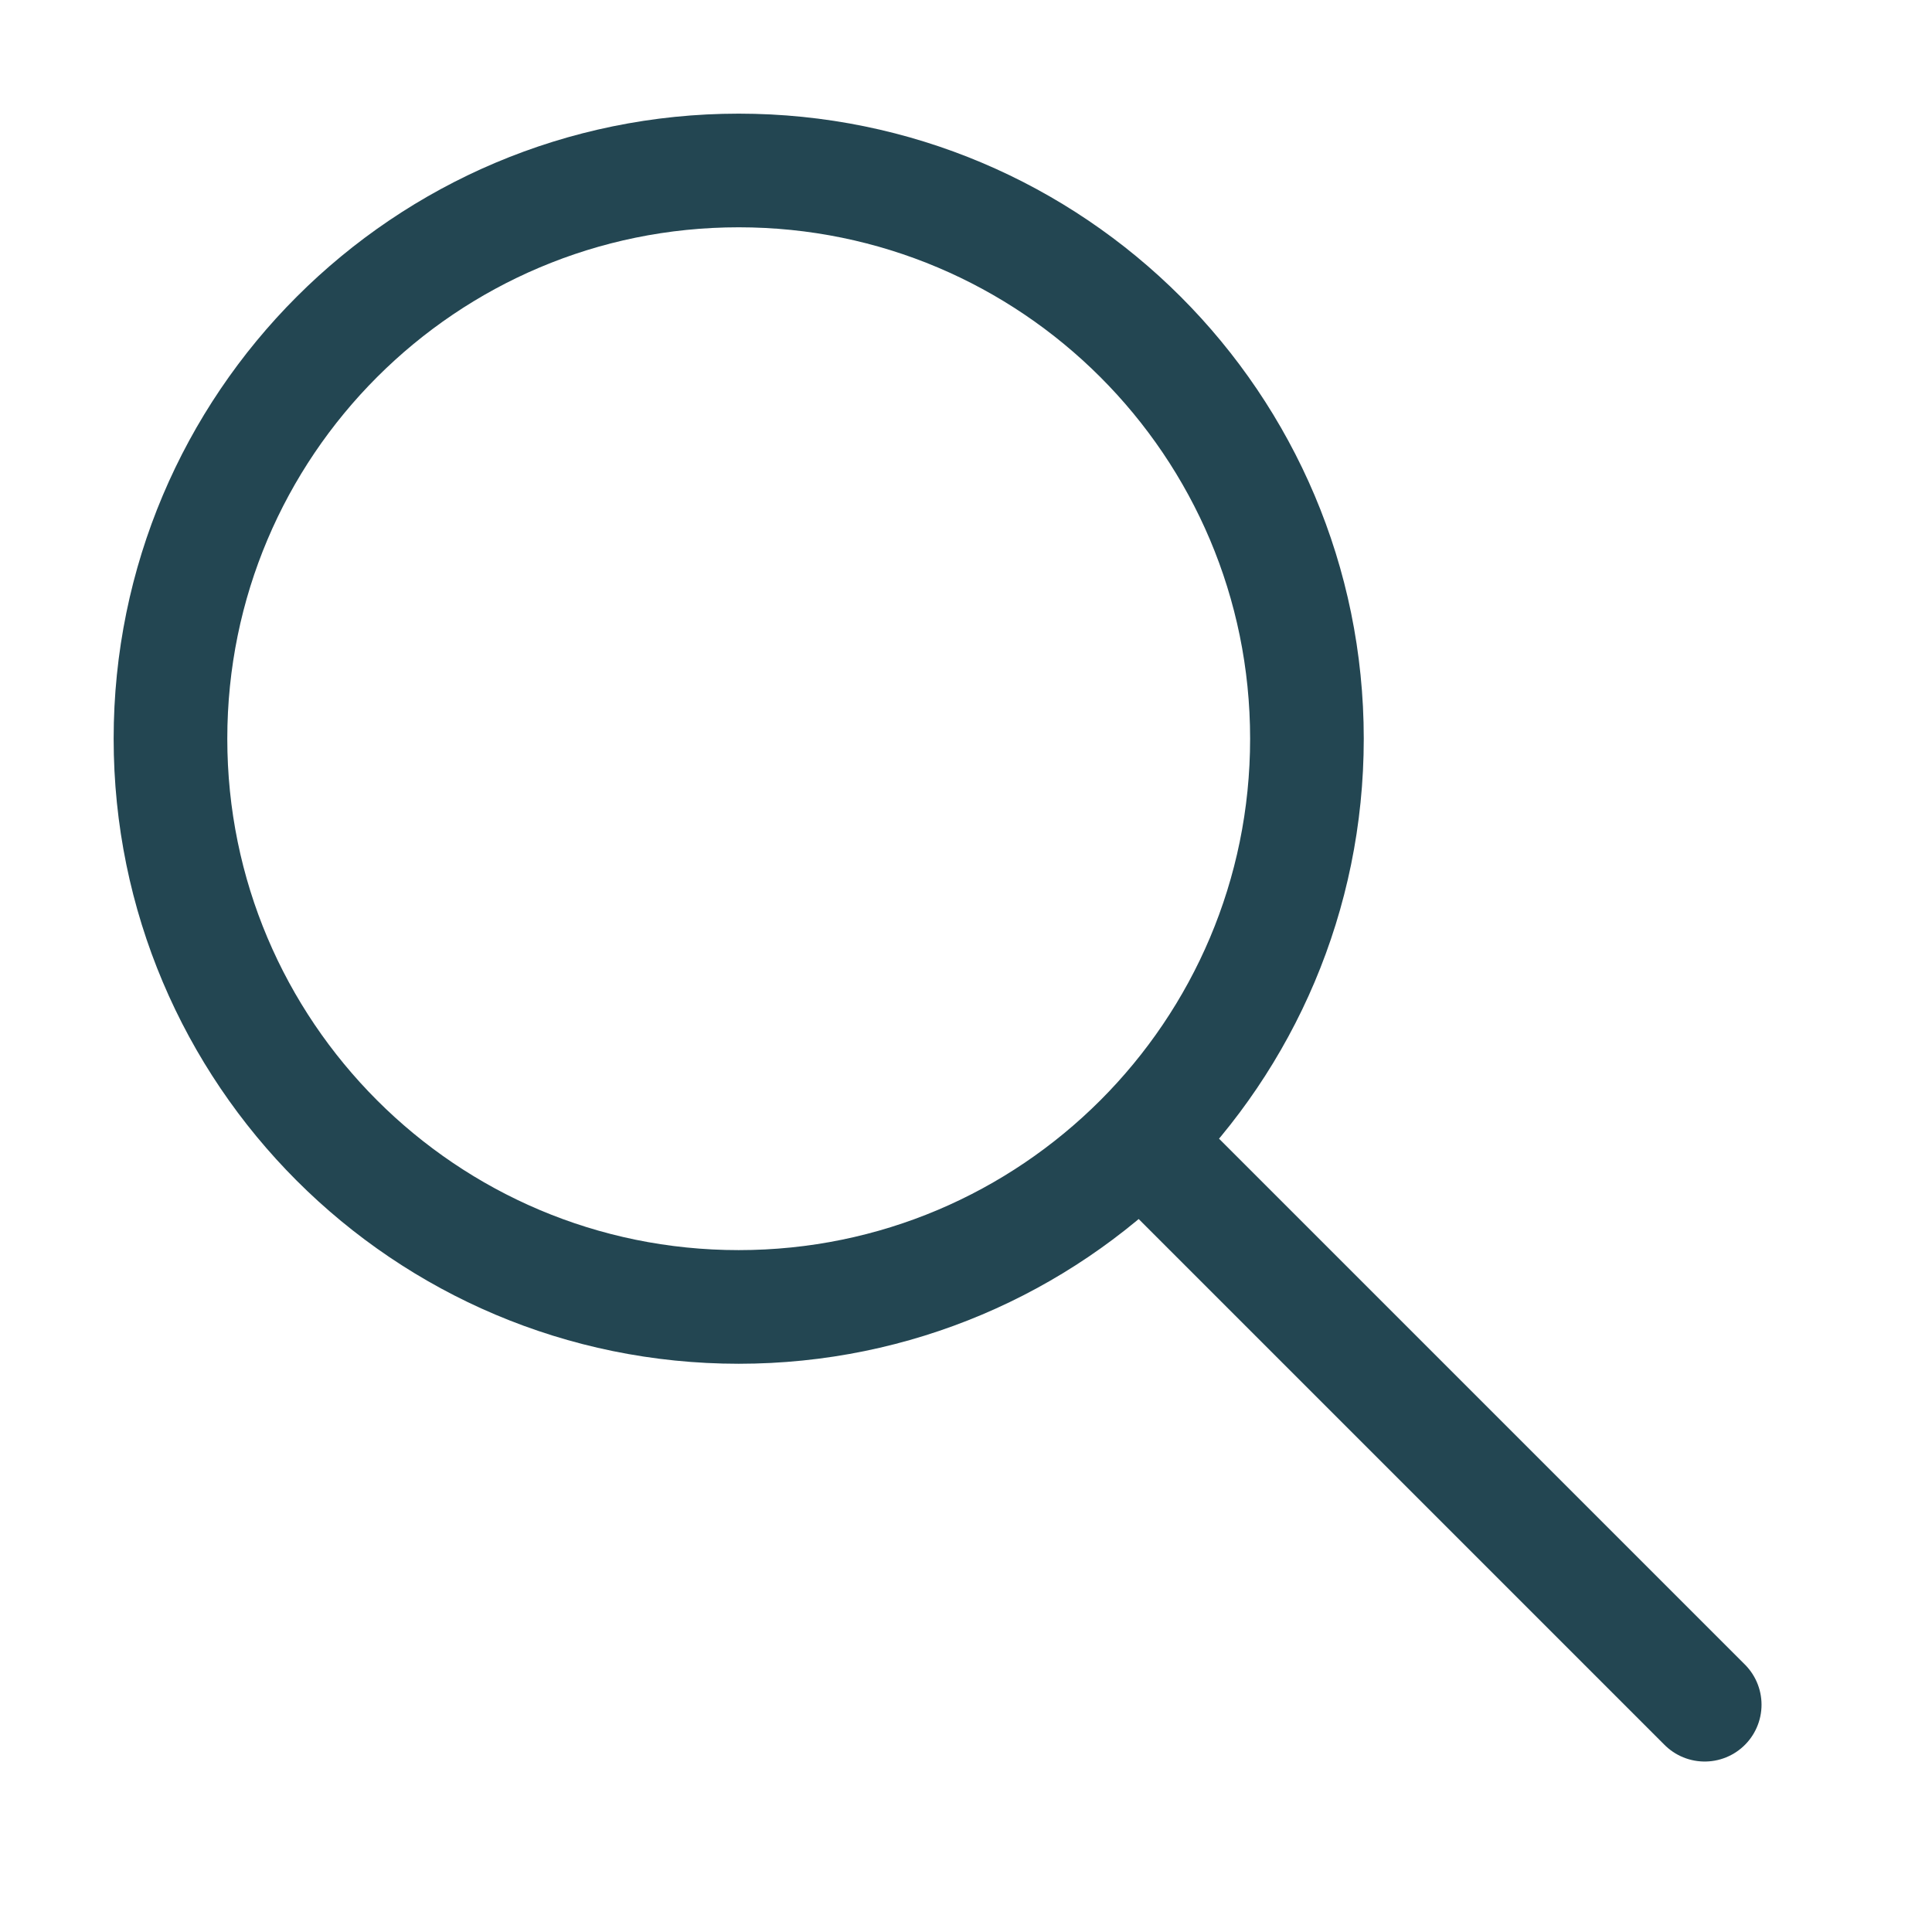
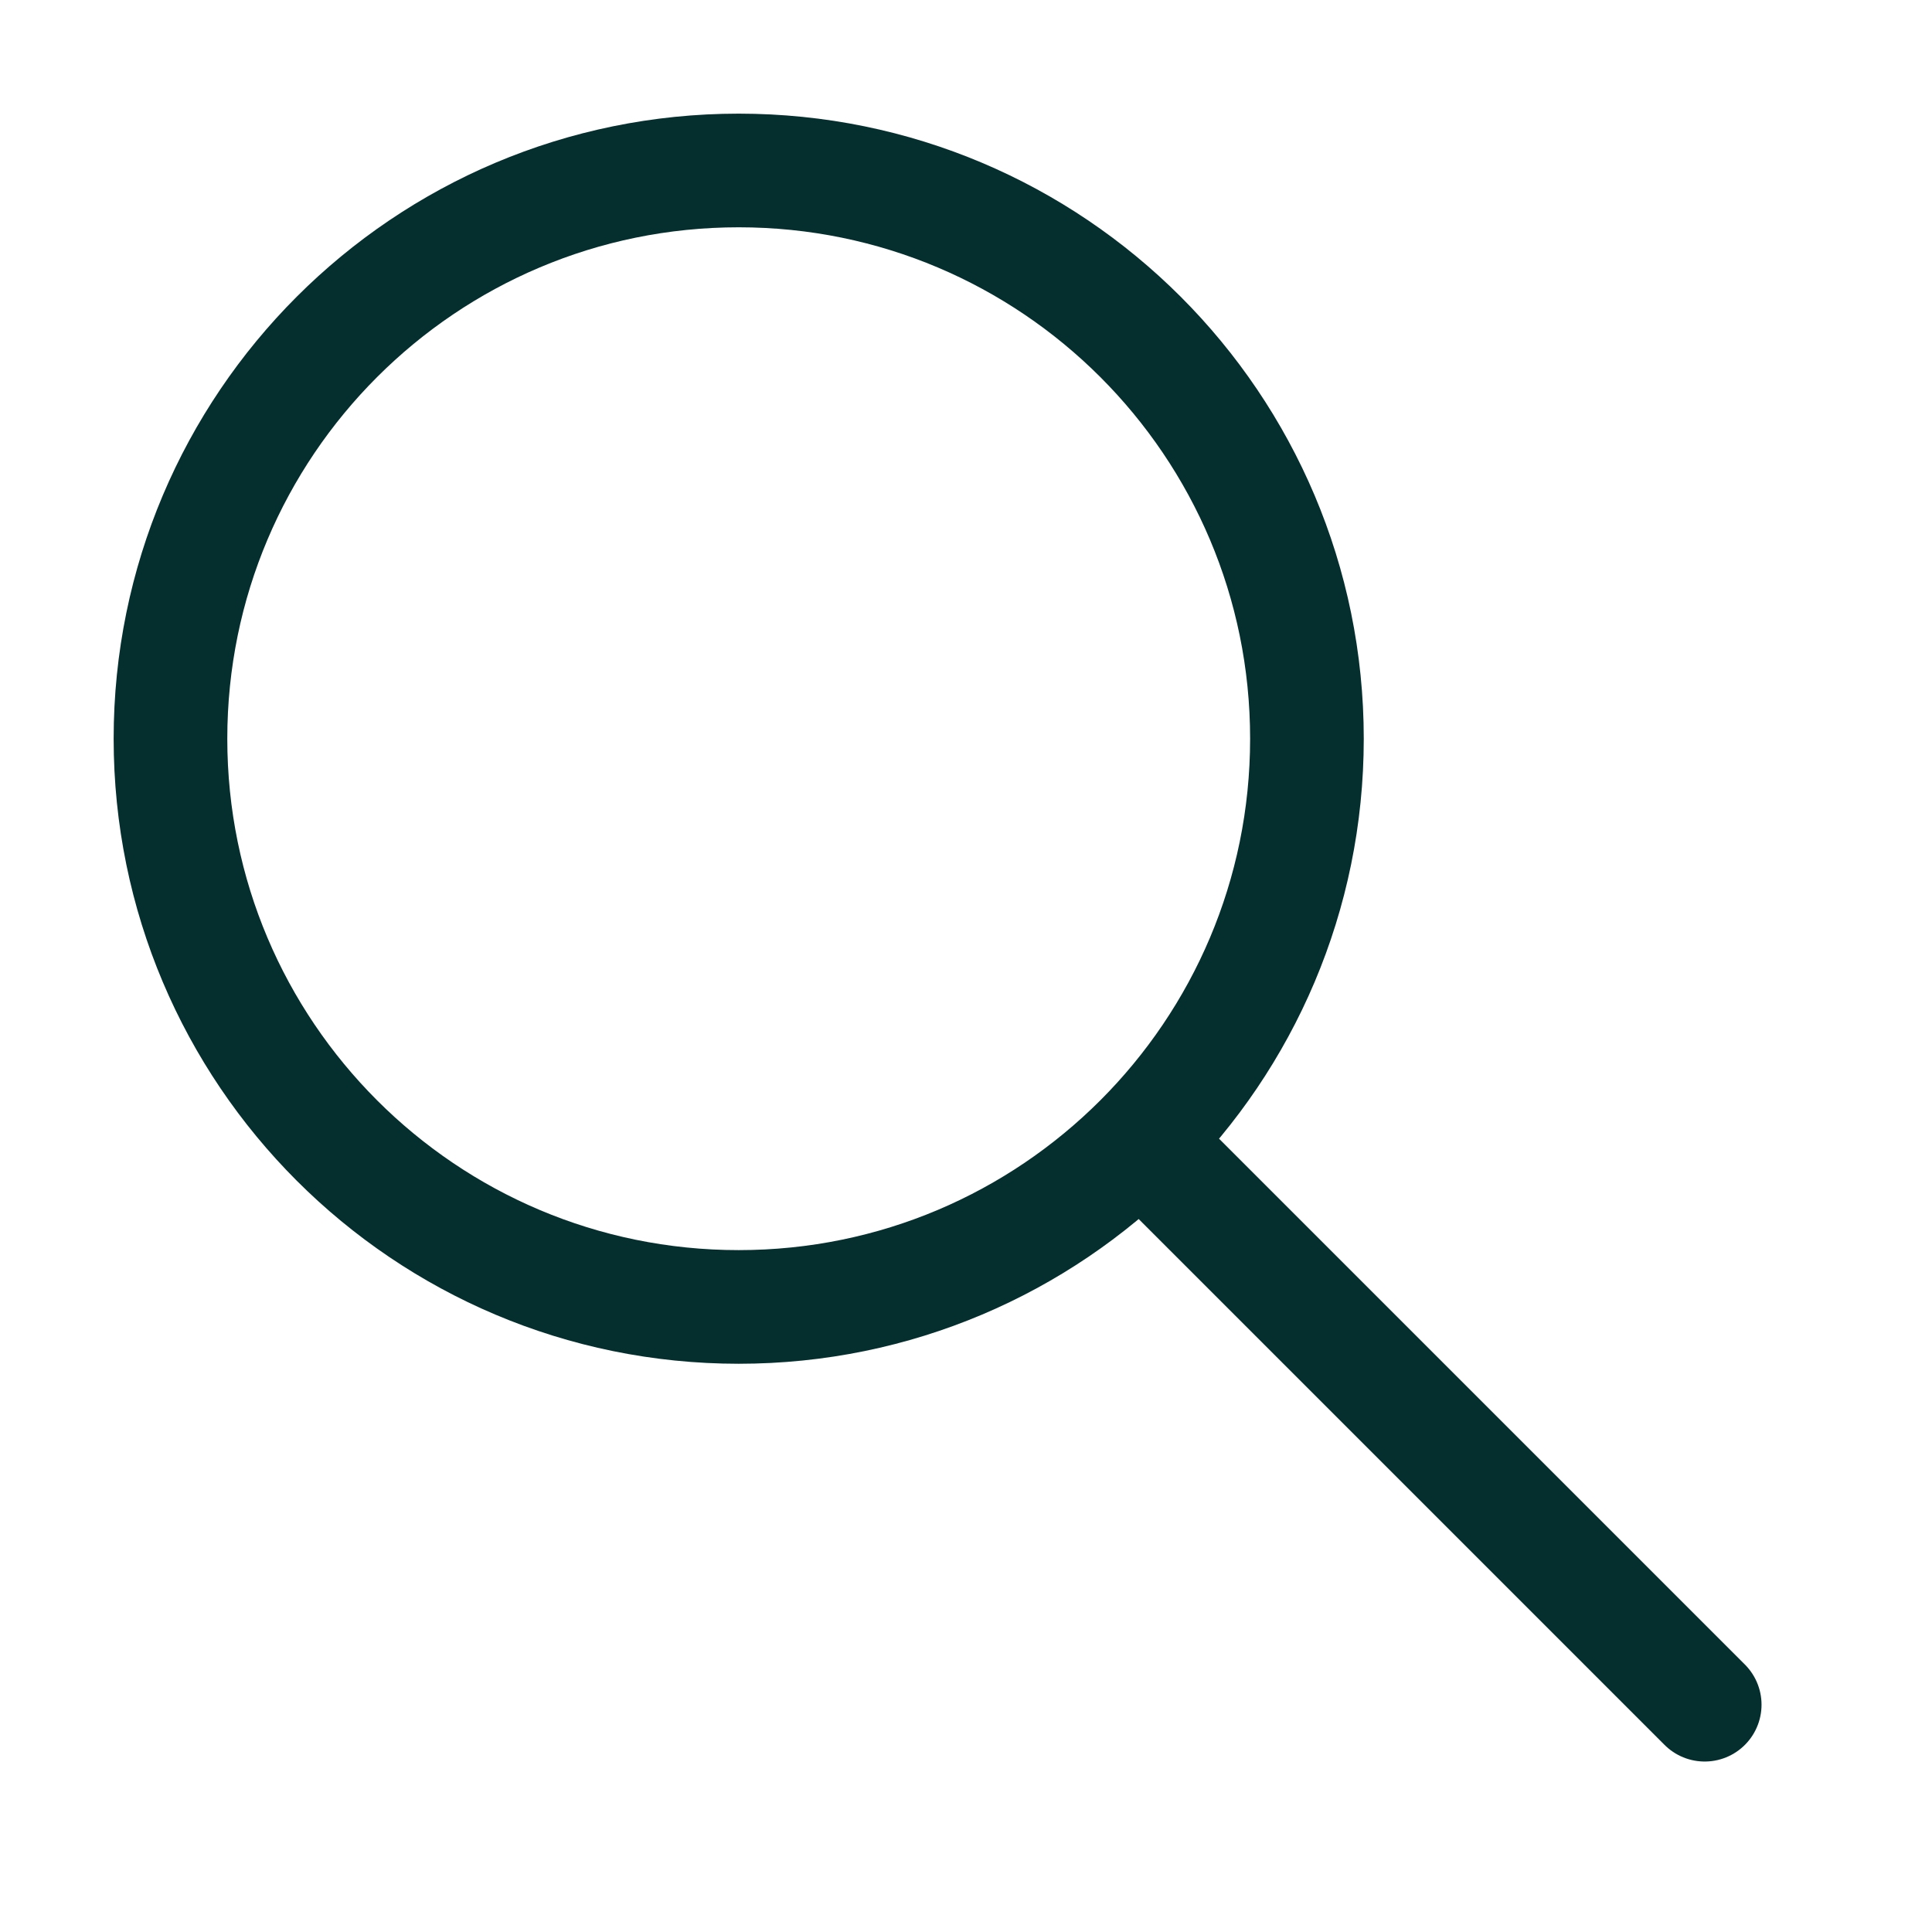
- <svg xmlns="http://www.w3.org/2000/svg" viewBox="0 0 17 17" fill="none" focusable="false" class="bg-[#234652]">
-   <path d="m15 15-4.75-4.75M11.5 6.5a5 5 0 1 1-10 0 5 5 0 0 1 10 0Z" stroke="#234652" stroke-linecap="round" stroke-linejoin="round" class="i-stroke" />
+ <svg xmlns="http://www.w3.org/2000/svg" viewBox="0 0 17 17" fill="none" focusable="false" class="">
+   <path d="m15 15-4.75-4.75M11.5 6.5a5 5 0 1 1-10 0 5 5 0 0 1 10 0Z" stroke="#042F2E" stroke-linecap="round" stroke-linejoin="round" class="i-stroke" />
</svg>
